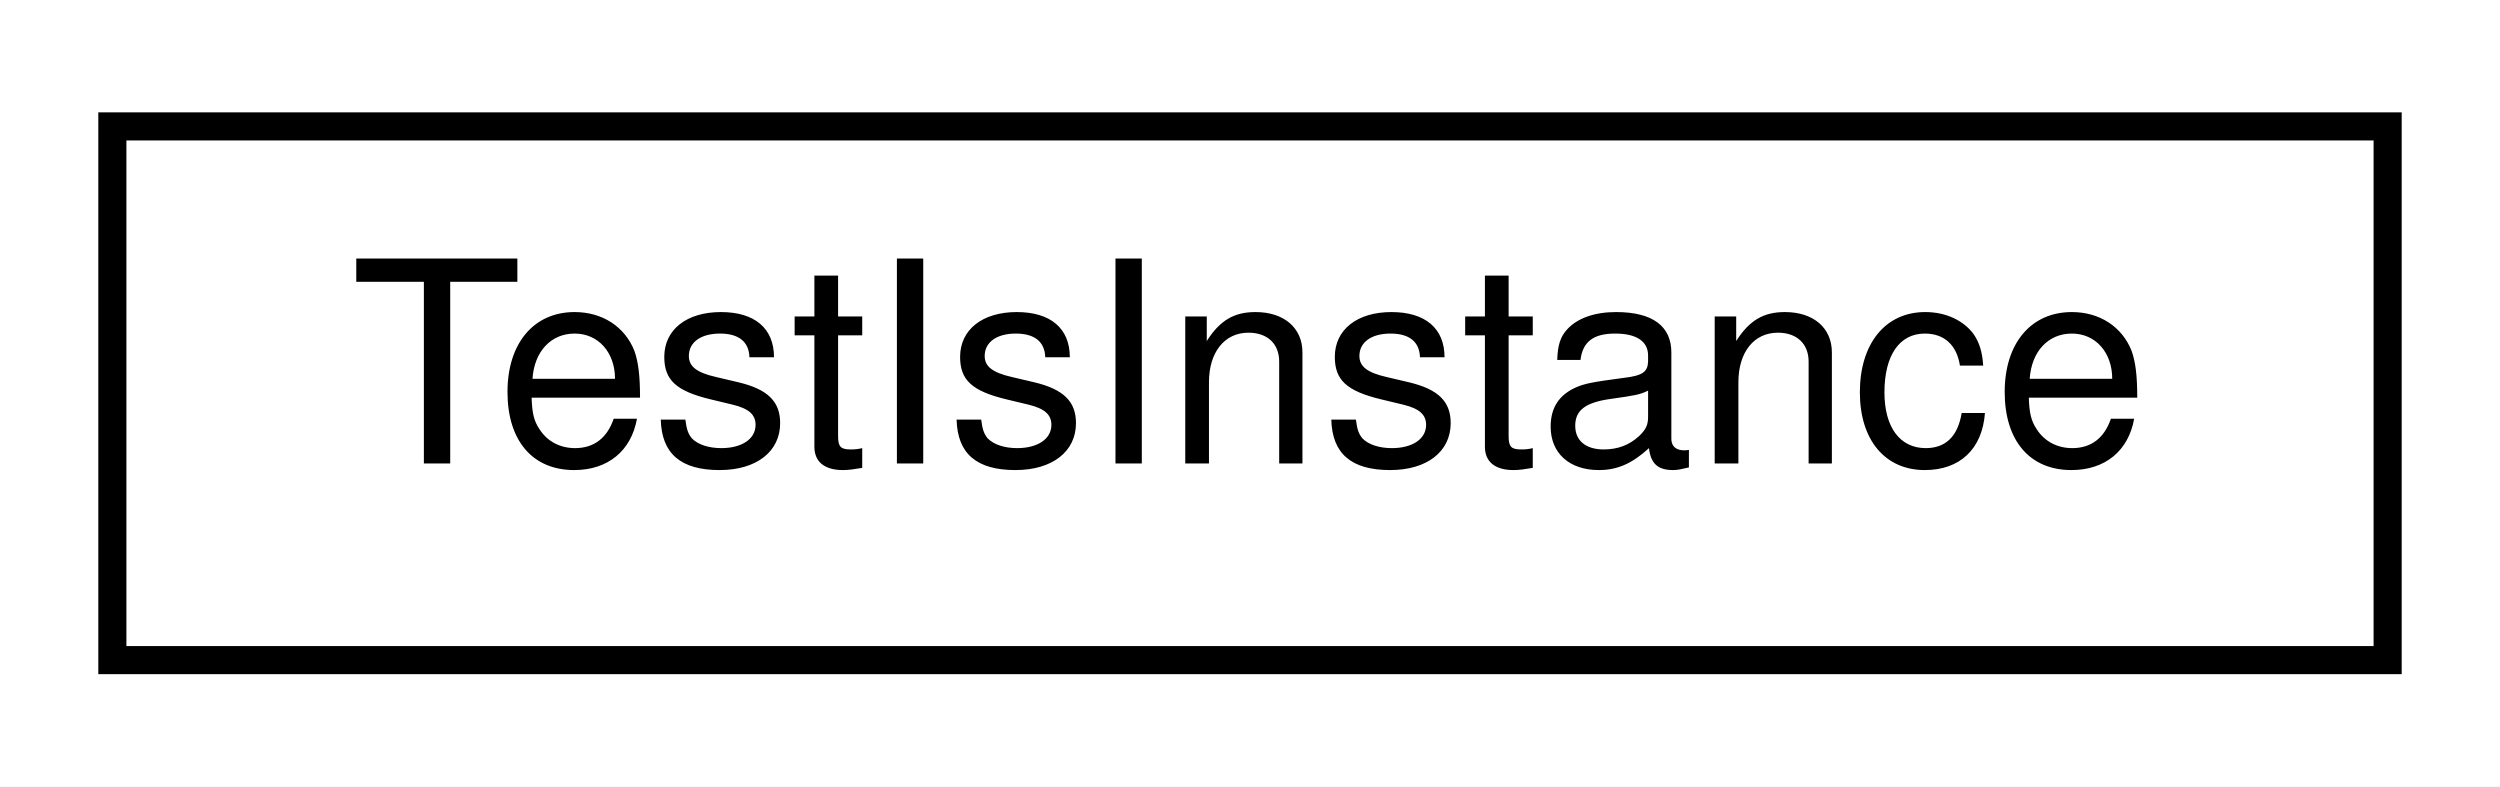
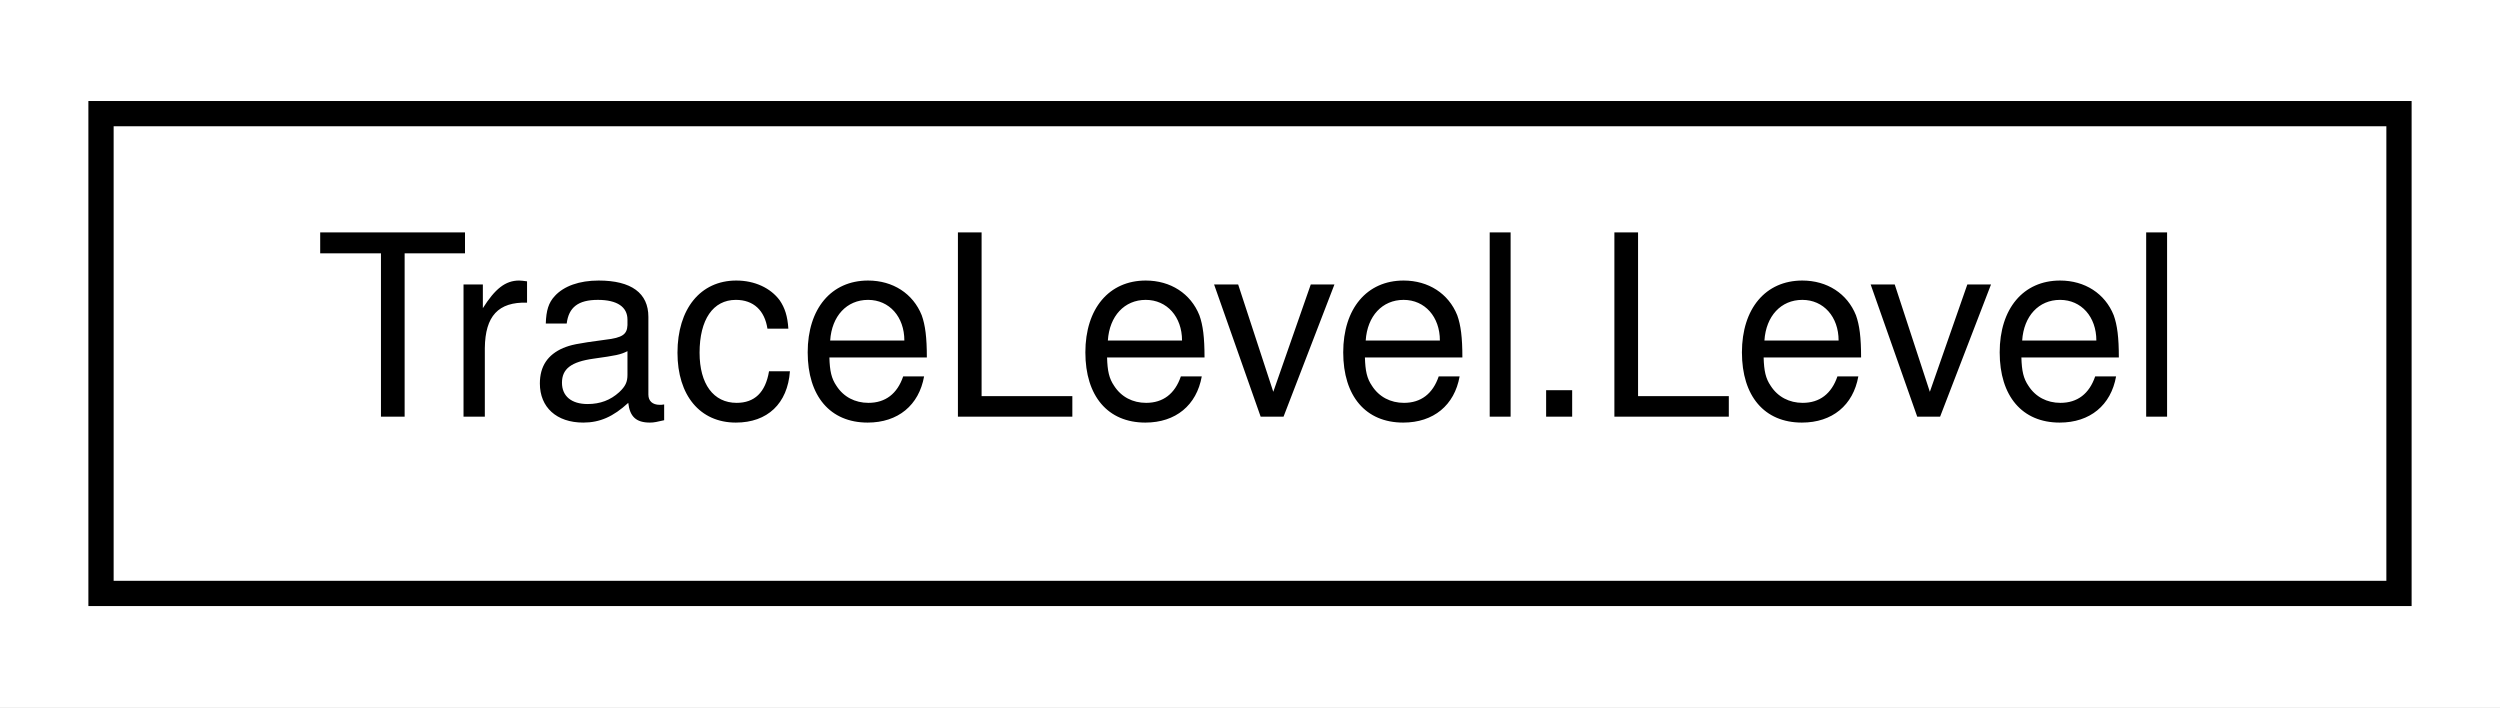
- <svg xmlns="http://www.w3.org/2000/svg" xmlns:xlink="http://www.w3.org/1999/xlink" width="89pt" height="28pt" viewBox="0.00 0.00 89.00 28.00">
+ <svg xmlns="http://www.w3.org/2000/svg" xmlns:xlink="http://www.w3.org/1999/xlink" width="99pt" height="28pt" viewBox="0.00 0.00 99.00 28.00">
  <g id="graph0" class="graph" transform="scale(1 1) rotate(0) translate(4 24)">
-     <polygon fill="white" stroke="transparent" points="-4,4 -4,-24 85,-24 85,4 -4,4" />
+     <polygon fill="white" stroke="transparent" points="-4,4 -4,-24 95,-24 95,4 -4,4" />
    <g id="node1" class="node">
      <g id="a_node1">
-         <a xlink:href="classtype_1_1_test_is_instance.html" target="_top" xlink:title="テストクラス">
-           <polygon fill="white" stroke="black" points="0,-0.5 0,-19.5 81,-19.5 81,-0.5 0,-0.5" />
-           <text text-anchor="middle" x="40.5" y="-7.5" font-family="Helvetica,sans-Serif" font-size="10.00">TestIsInstance</text>
+         <a xlink:href="enumutil_1_1_trace_level_1_1_level.html" target="_top" xlink:title="ログ出力用のトレースレベルを表す列挙型。">
+           <polygon fill="white" stroke="black" points="0,-0.5 0,-19.5 91,-19.5 91,-0.5 0,-0.5" />
+           <text text-anchor="middle" x="45.5" y="-7.5" font-family="Helvetica,sans-Serif" font-size="10.00">TraceLevel.Level</text>
        </a>
      </g>
    </g>
  </g>
</svg>
